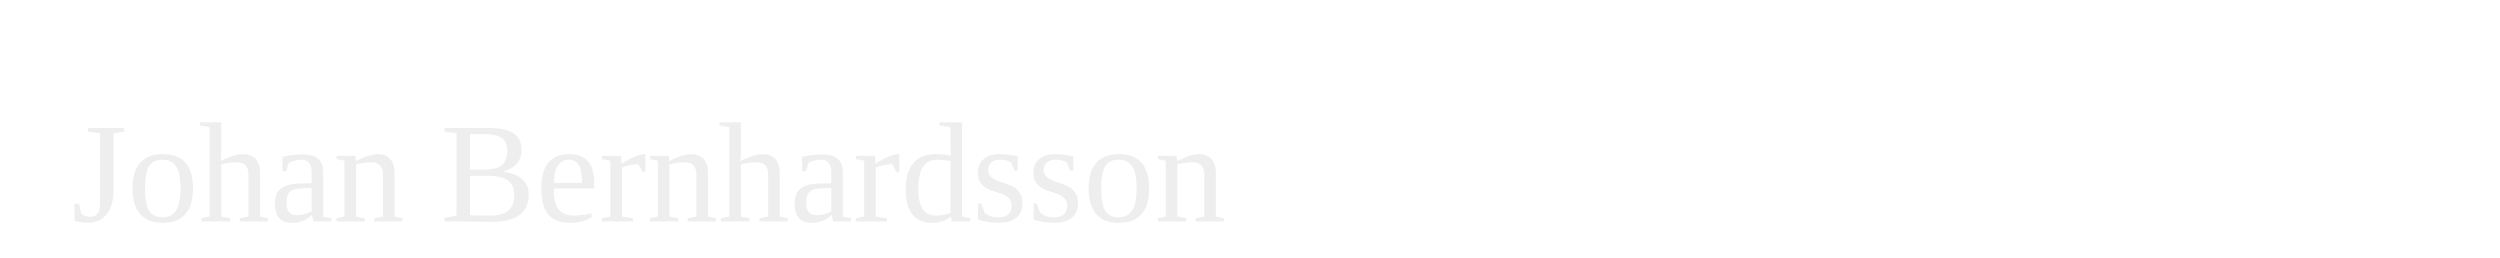
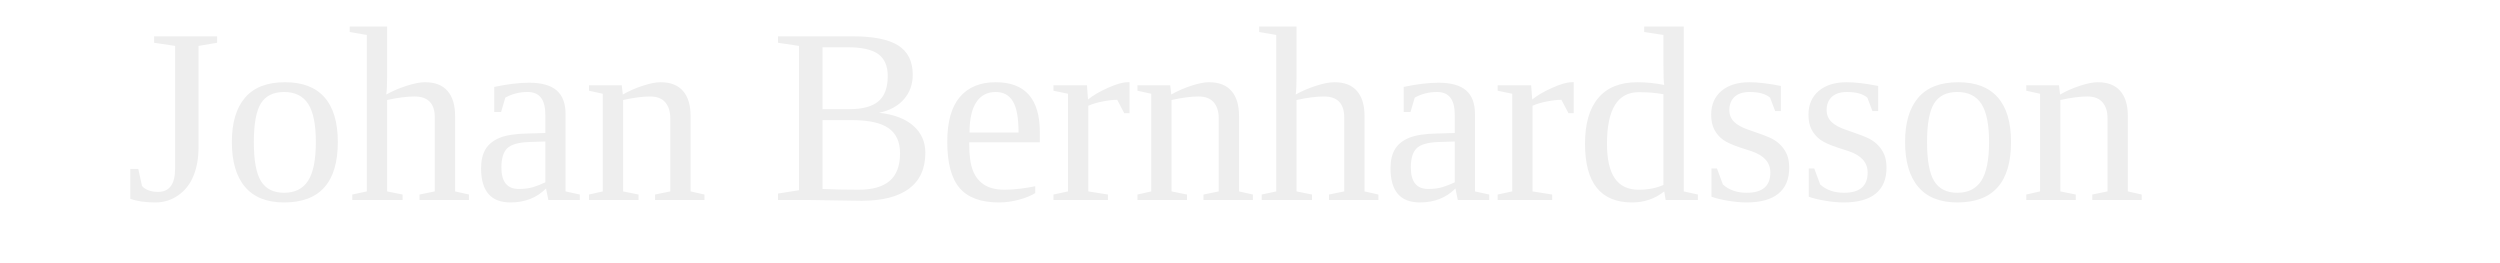
- <svg xmlns="http://www.w3.org/2000/svg" width="700" height="72" version="1.1">
+ <svg xmlns="http://www.w3.org/2000/svg" width="400" height="42" version="1.1">
  <style type="text/css">
      
      	text {
      		font-family: Georgia, Cambria, "Times New Roman", Times, serif;
      	}
        .name {
			font-size: 40px;
	        fill: #eee;
        }
      
    </style>
-   <text x="20" y="62" class="name"> Johan Bernhardsson </text>
+   <text x="20" y="32" class="name"> Johan Bernhardsson </text>
</svg>
